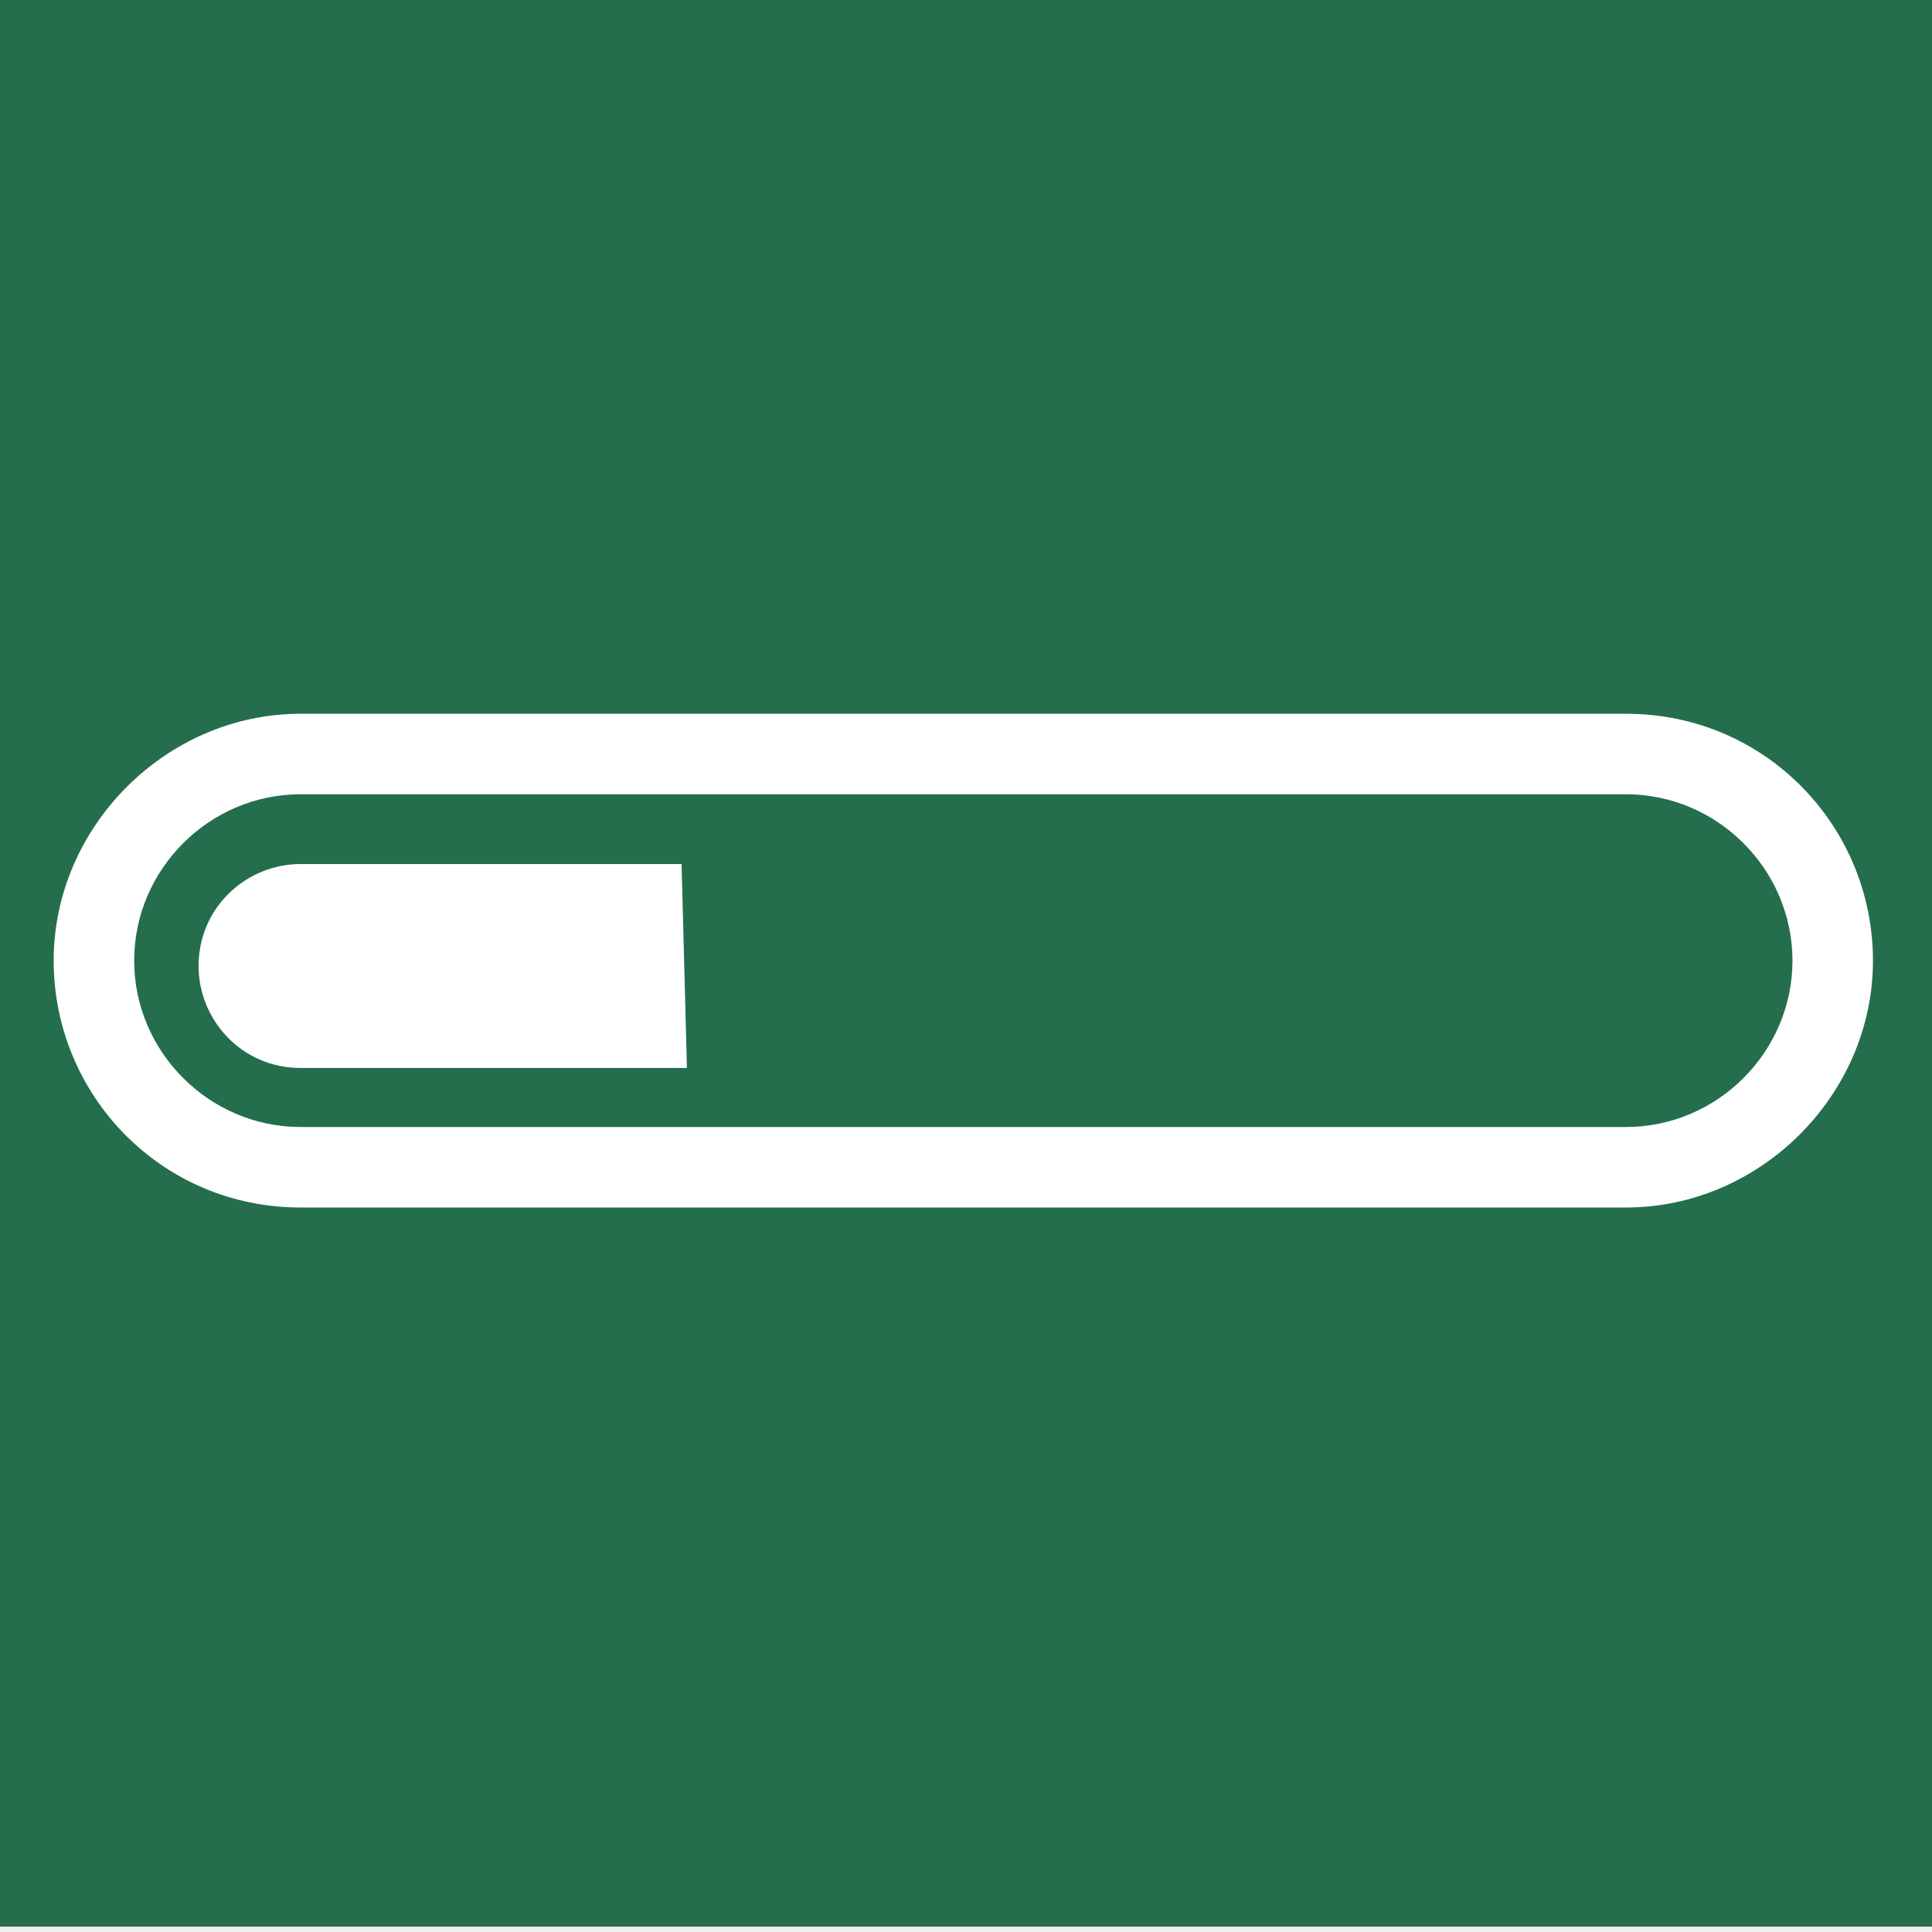
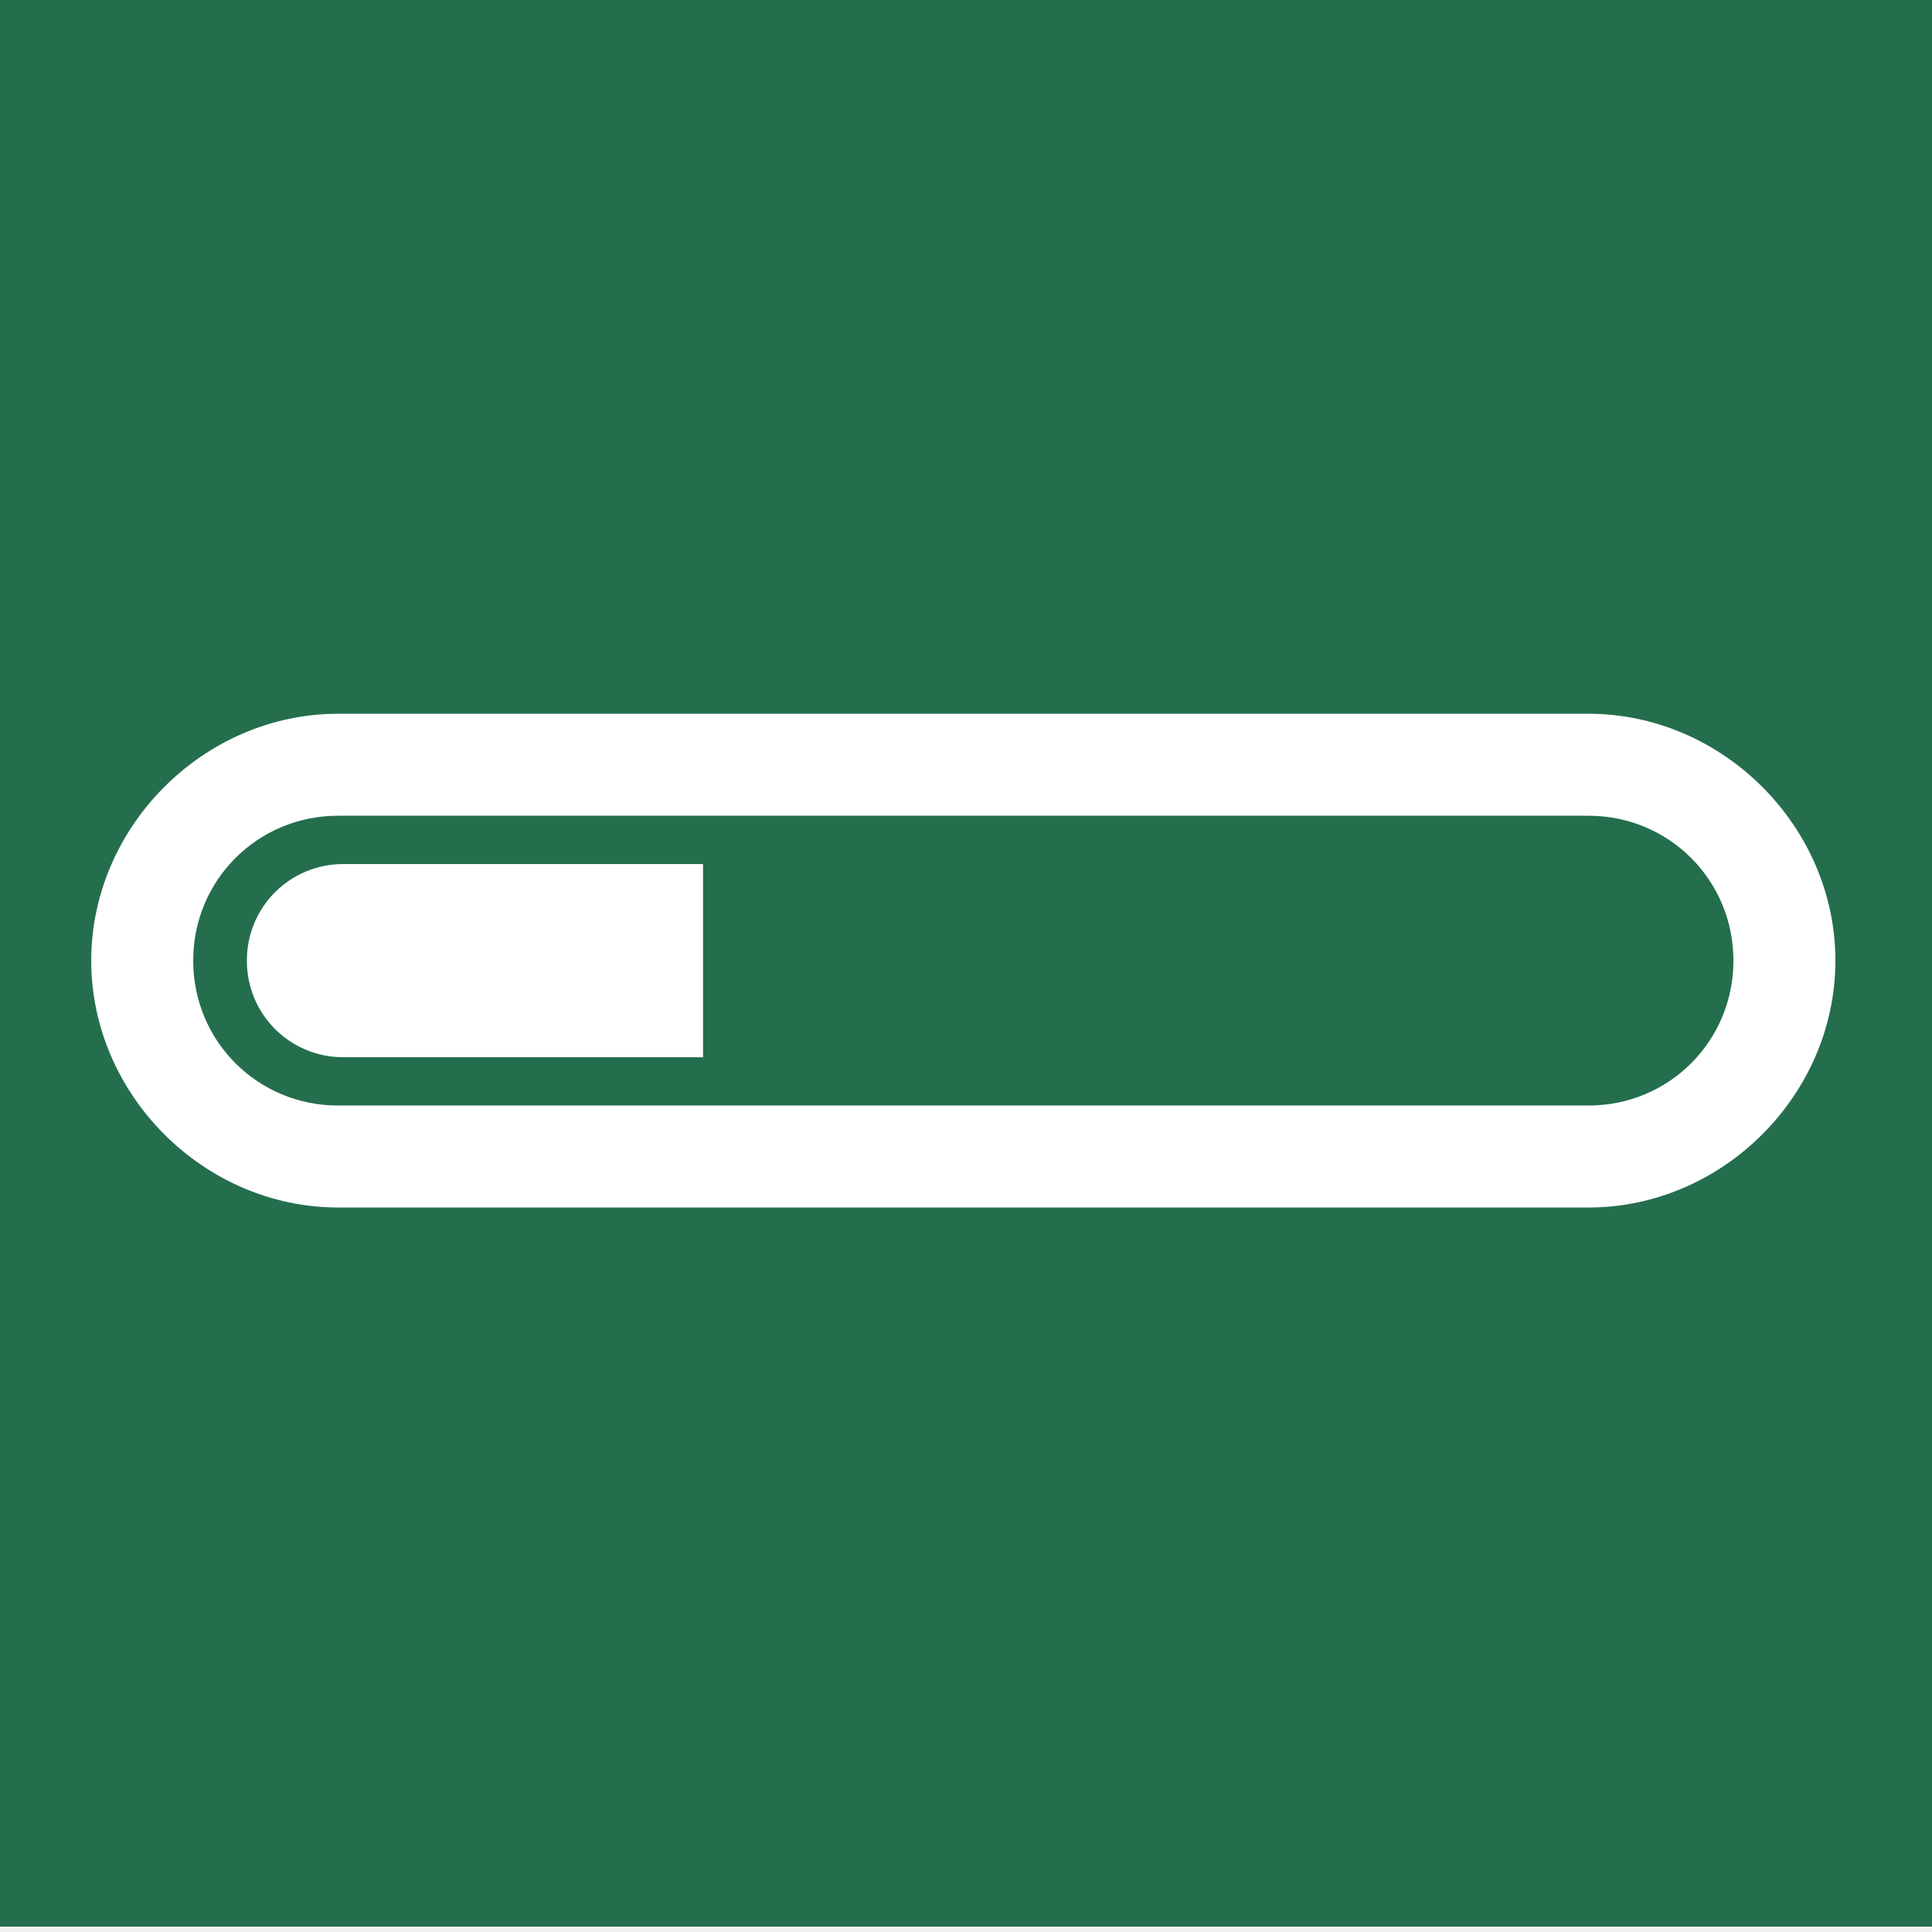
<svg xmlns="http://www.w3.org/2000/svg" version="1.1" x="0px" y="0px" viewBox="0 0 36 36" style="enable-background:new 0 0 36 36;" xml:space="preserve">
  <style type="text/css">
- 	.st0{display:none;}
- 	.st1{display:inline;fill:#246E4D;}
- 	.st2{display:inline;fill:#707070;}
- 	.st3{display:inline;fill:#BDBCBC;}
- 	.st4{display:inline;fill:#EAEFEC;}
- 	.st5{display:inline;fill:#D7E0D8;}
- 	.st6{fill:none;}
- 	.st7{fill:#FFFFFF;}
- 	.st8{fill:#246E4D;}
- 	.st9{fill:#6F6F6F;}
- 	.st10{fill:#6F6F6E;}
- 	.st11{fill:none;stroke:#1D1D1B;stroke-width:0.709;stroke-miterlimit:10;}
- 	.st12{fill:#EAEFEC;}
- 	.st13{fill:#1D1D1B;}
- 	.st14{fill:#D7E0D8;}
- 	.st15{fill:#BDBCBC;}
+ 	.st0{fill:#246E4D;}
+ 	.st1{fill:#707070;}
+ 	.st2{fill:#BDBCBC;}
+ 	.st3{fill:#EAEFEC;}
+ 	.st4{fill:#D7E0D8;}
+ 	.st5{fill:none;}
+ 	.st6{fill:#FFFFFF;}
+ 	.st7{fill:#6F6F6E;}
+ 	.st8{fill:#6F6F6F;}
+ 	.st9{fill:none;stroke:#1D1D1B;stroke-width:0.709;stroke-miterlimit:10;}
+ 	.st10{fill:#1D1D1B;}
+ 	.st11{fill:none;stroke:#246E4D;stroke-width:0.992;stroke-linecap:round;stroke-linejoin:round;stroke-miterlimit:10;}
+ 	.st12{fill:none;stroke:#246E4D;stroke-width:0.992;stroke-miterlimit:10;}
+ 	.st13{fill:#9EC420;}
+ 	.st14{fill:#6BBE9F;}
+ 	.st15{fill:#D0EBFC;}
+ 	.st16{fill:#5BC5F2;}
+ 	.st17{fill:#006AA9;}
+ 	.st18{fill:#FF0000;}
+ 	.st19{fill:#39B54A;}
+ 	.st20{fill:#FFFF00;}
+ 	.st21{fill:#0000FF;}
+ 	.st22{fill:#EEE758;stroke:#A19F3D;stroke-miterlimit:10;}
+ 	.st23{fill:#246E4D;stroke:#246E4D;stroke-width:1.417;stroke-linecap:round;stroke-linejoin:round;stroke-miterlimit:10;}
+ 	.st24{fill:#FFFFFF;stroke:#246E4D;stroke-miterlimit:10;}
+ 	.st25{fill:#246E4D;stroke:#246E4D;stroke-miterlimit:10;}
</style>
-   <g id="Layer_1" class="st0">
+   <g id="Layer_1">
</g>
  <g id="locator_x5F_white">
</g>
  <g id="locator_x5F_green">
</g>
  <g id="operations_x5F_white">
</g>
  <g id="operations_x5F_green">
</g>
  <g id="metadata_x5F_white">
</g>
  <g id="metadata_x5F_green">
</g>
  <g id="create_x5F_white">
</g>
  <g id="create_x5F_green">
</g>
  <g id="messages_x5F_white">
</g>
  <g id="messages_x5F_green">
</g>
  <g id="progress_x5F_white">
</g>
  <g id="progress_x5F_green">
-     <rect x="0" y="-0.1" class="st8" width="36" height="36" />
-     <g>
-       <path class="st7" d="M30.3,22.5H5.6c-2.6,0-4.6-2.1-4.6-4.6s2.1-4.6,4.6-4.6h24.7c2.6,0,4.6,2.1,4.6,4.6S32.8,22.5,30.3,22.5z     M5.6,14.8c-1.7,0-3.1,1.4-3.1,3.1S3.9,21,5.6,21h24.7c1.7,0,3.1-1.4,3.1-3.1s-1.4-3.1-3.1-3.1H5.6z" />
-       <path class="st7" d="M12.8,19.9H5.6c-1.1,0-1.9-0.9-1.9-1.9v0c0-1.1,0.9-1.9,1.9-1.9h7.1L12.8,19.9z" />
-     </g>
+     <rect x="0" y="-0.1" class="st0" width="36" height="36" />
+     <path class="st6" d="M29.6,13.3H6.3c-2.5,0-4.6,2.1-4.6,4.6s2.1,4.6,4.6,4.6h23.3c2.5,0,4.6-2.1,4.6-4.6S32.1,13.3,29.6,13.3z    M6.3,15.2h23.3c1.5,0,2.7,1.2,2.7,2.7s-1.2,2.7-2.7,2.7H6.3c-1.5,0-2.7-1.2-2.7-2.7S4.8,15.2,6.3,15.2z" />
+     <path class="st6" d="M13.1,19.7H6.4c-1,0-1.8-0.8-1.8-1.8v0c0-1,0.8-1.8,1.8-1.8h6.7L13.1,19.7z" />
  </g>
  <g id="settings_x5F_white">
</g>
  <g id="settings_x5F_green">
</g>
  <g id="infowehite">
</g>
  <g id="info_x5F_green">
</g>
  <g id="action_x5F_grey">
</g>
  <g id="action_x5F_green">
</g>
  <g id="filter_x5F_grey">
</g>
  <g id="filter_x5F_green">
</g>
  <g id="grid_x5F_grey">
</g>
  <g id="grid_x5F_green">
</g>
  <g id="list_x5F_grey">
</g>
  <g id="l_x3B_ist_x5F_green">
</g>
  <g id="spatial_x5F_grey">
</g>
  <g id="spatial_x5F_green">
</g>
  <g id="thumbs_x5F_grey">
</g>
  <g id="thumbs_x5F_green">
</g>
  <g id="add_x5F_black">
</g>
  <g id="add_x5F_green">
</g>
  <g id="delete_x5F_black">
</g>
  <g id="delete_x5F_green">
</g>
  <g id="refresh_x5F_black">
</g>
  <g id="refresh_x5F_green">
</g>
  <g id="full_x5F_grey">
</g>
  <g id="full_x5F_green">
</g>
  <g id="full_x5F_lgiht">
</g>
  <g id="pan_x5F_grey">
</g>
  <g id="pan_x5F_green">
</g>
  <g id="pan_x5F_light">
</g>
  <g id="zoomin_x5F_grey">
</g>
  <g id="zoomin_x5F_green">
</g>
  <g id="zoomin_x5F_light">
</g>
  <g id="zoomout_x5F_grey">
</g>
  <g id="zoomout_x5F_green">
</g>
  <g id="zoomout_x5F_light">
</g>
  <g id="pointinfogrey">
</g>
  <g id="pointinfo_x5F_green">
</g>
  <g id="pointinfo_x5F_light">
</g>
</svg>
